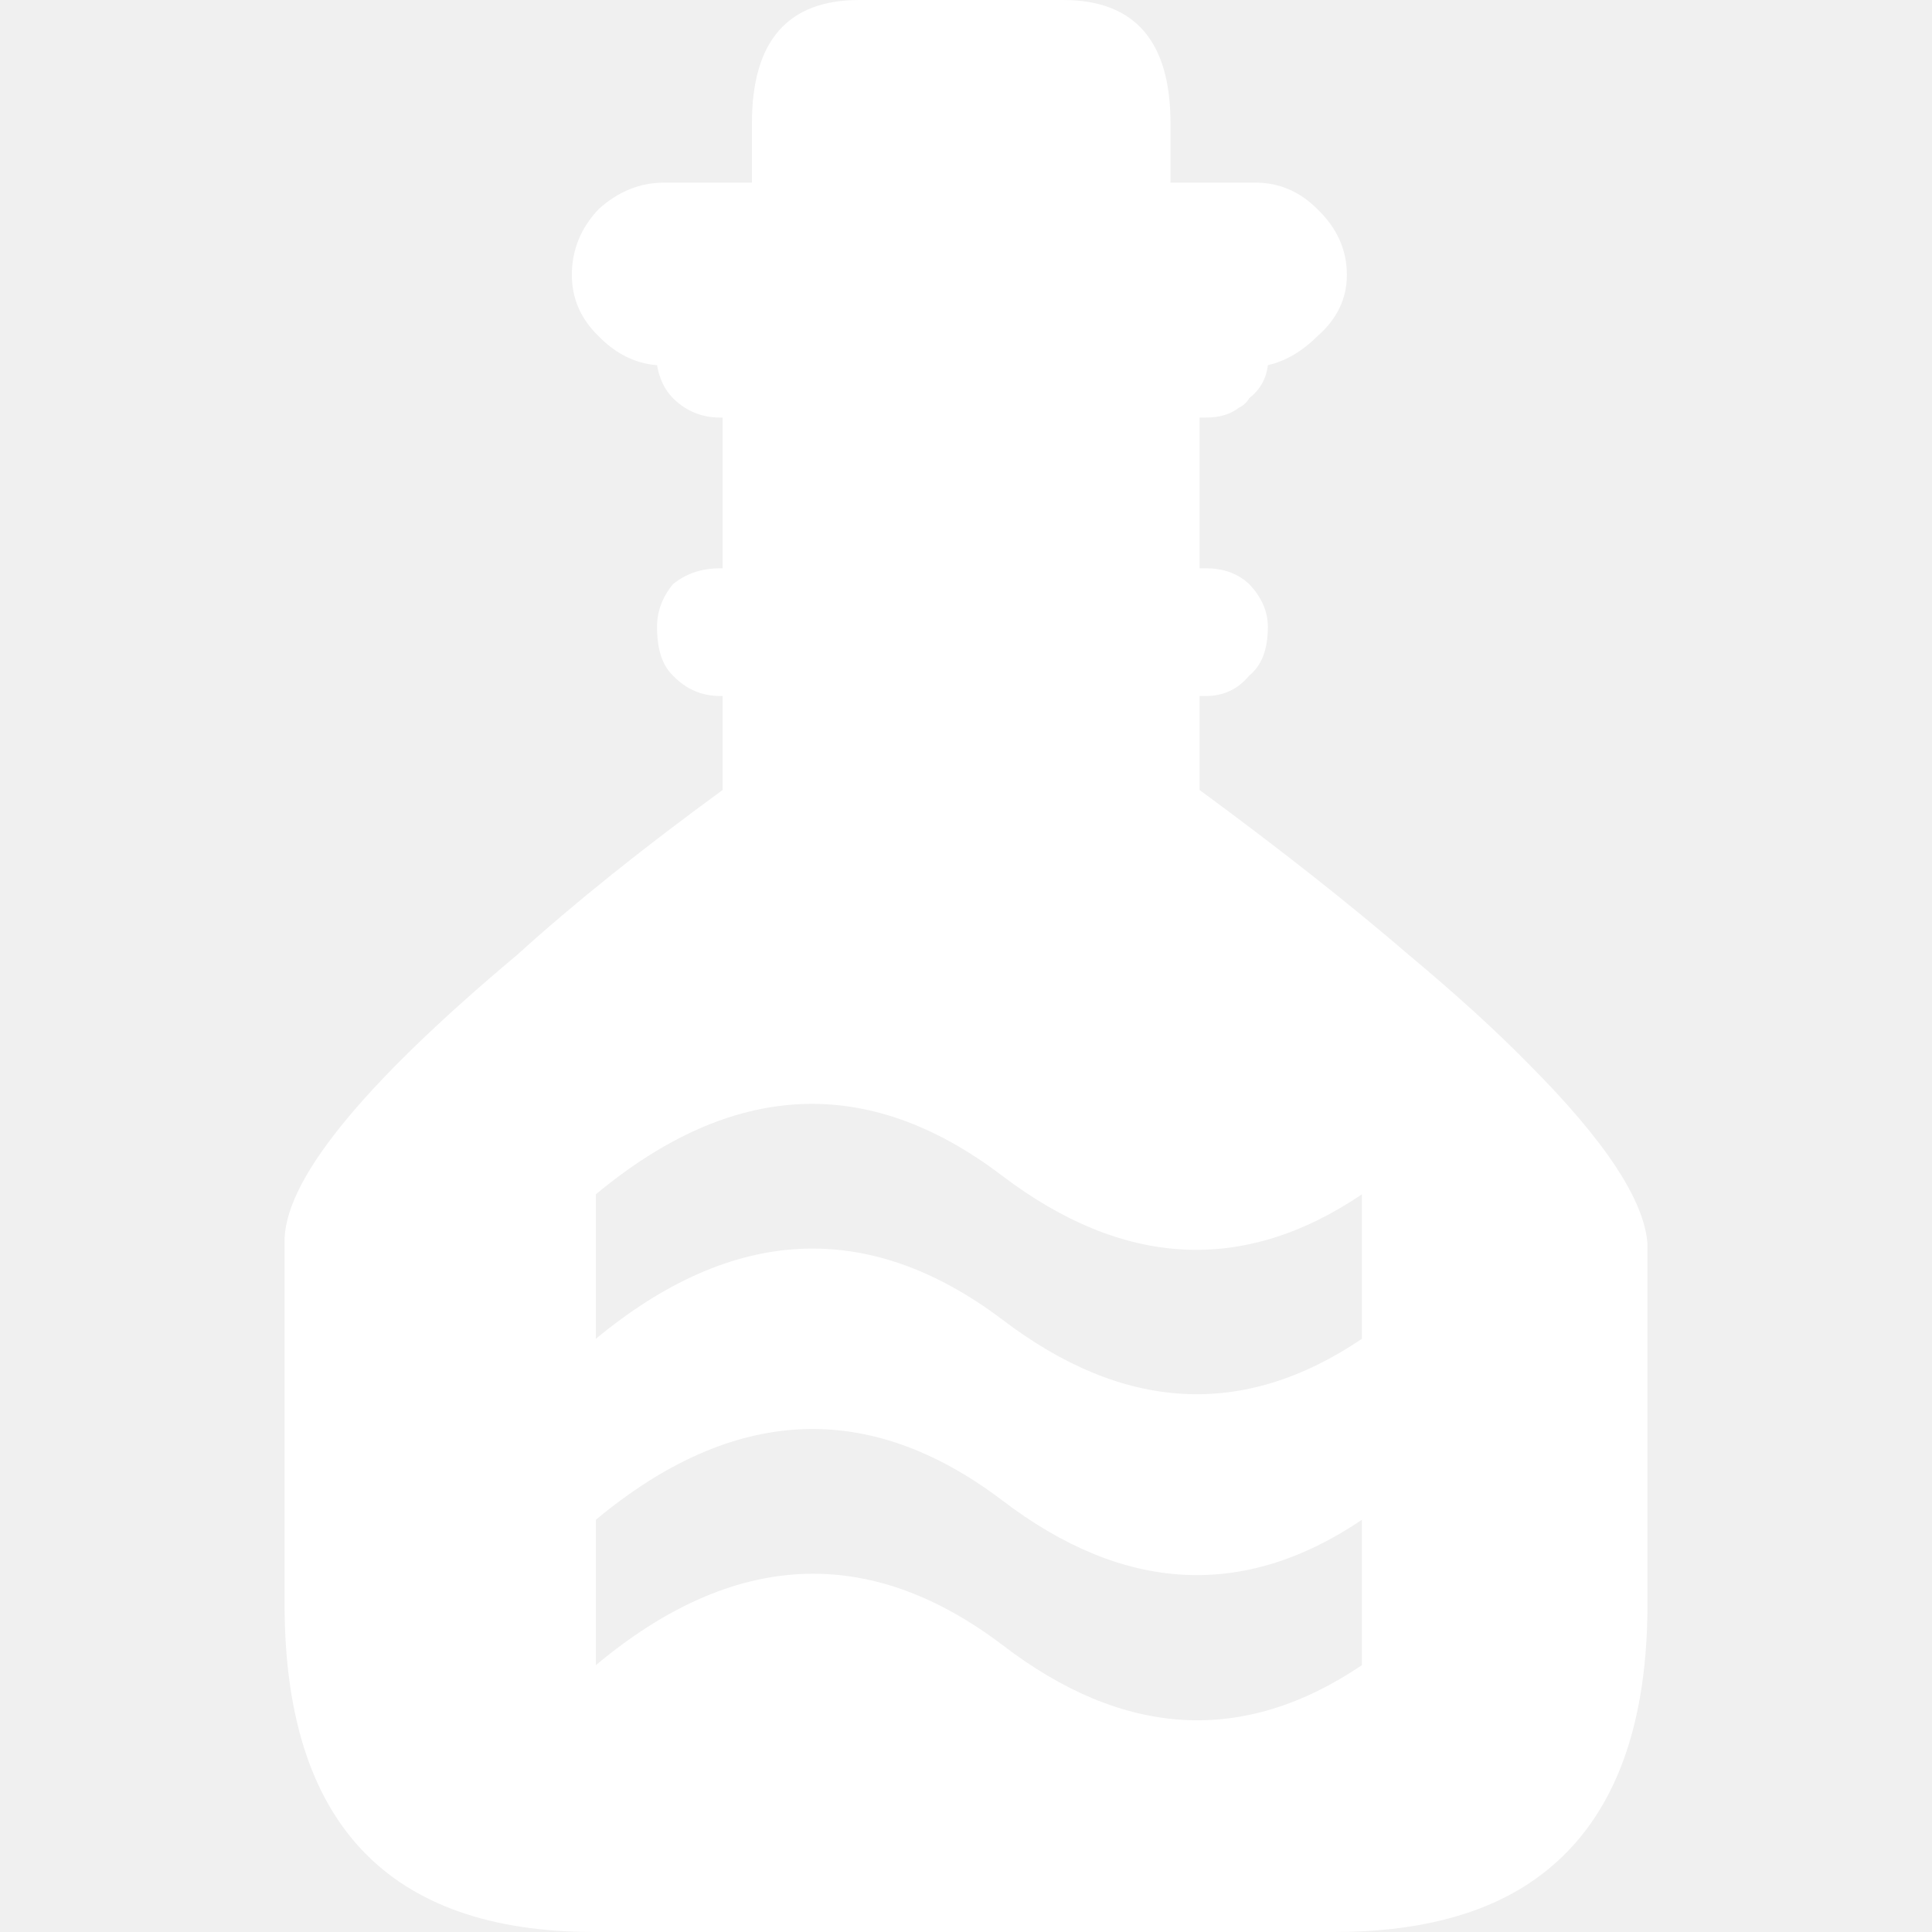
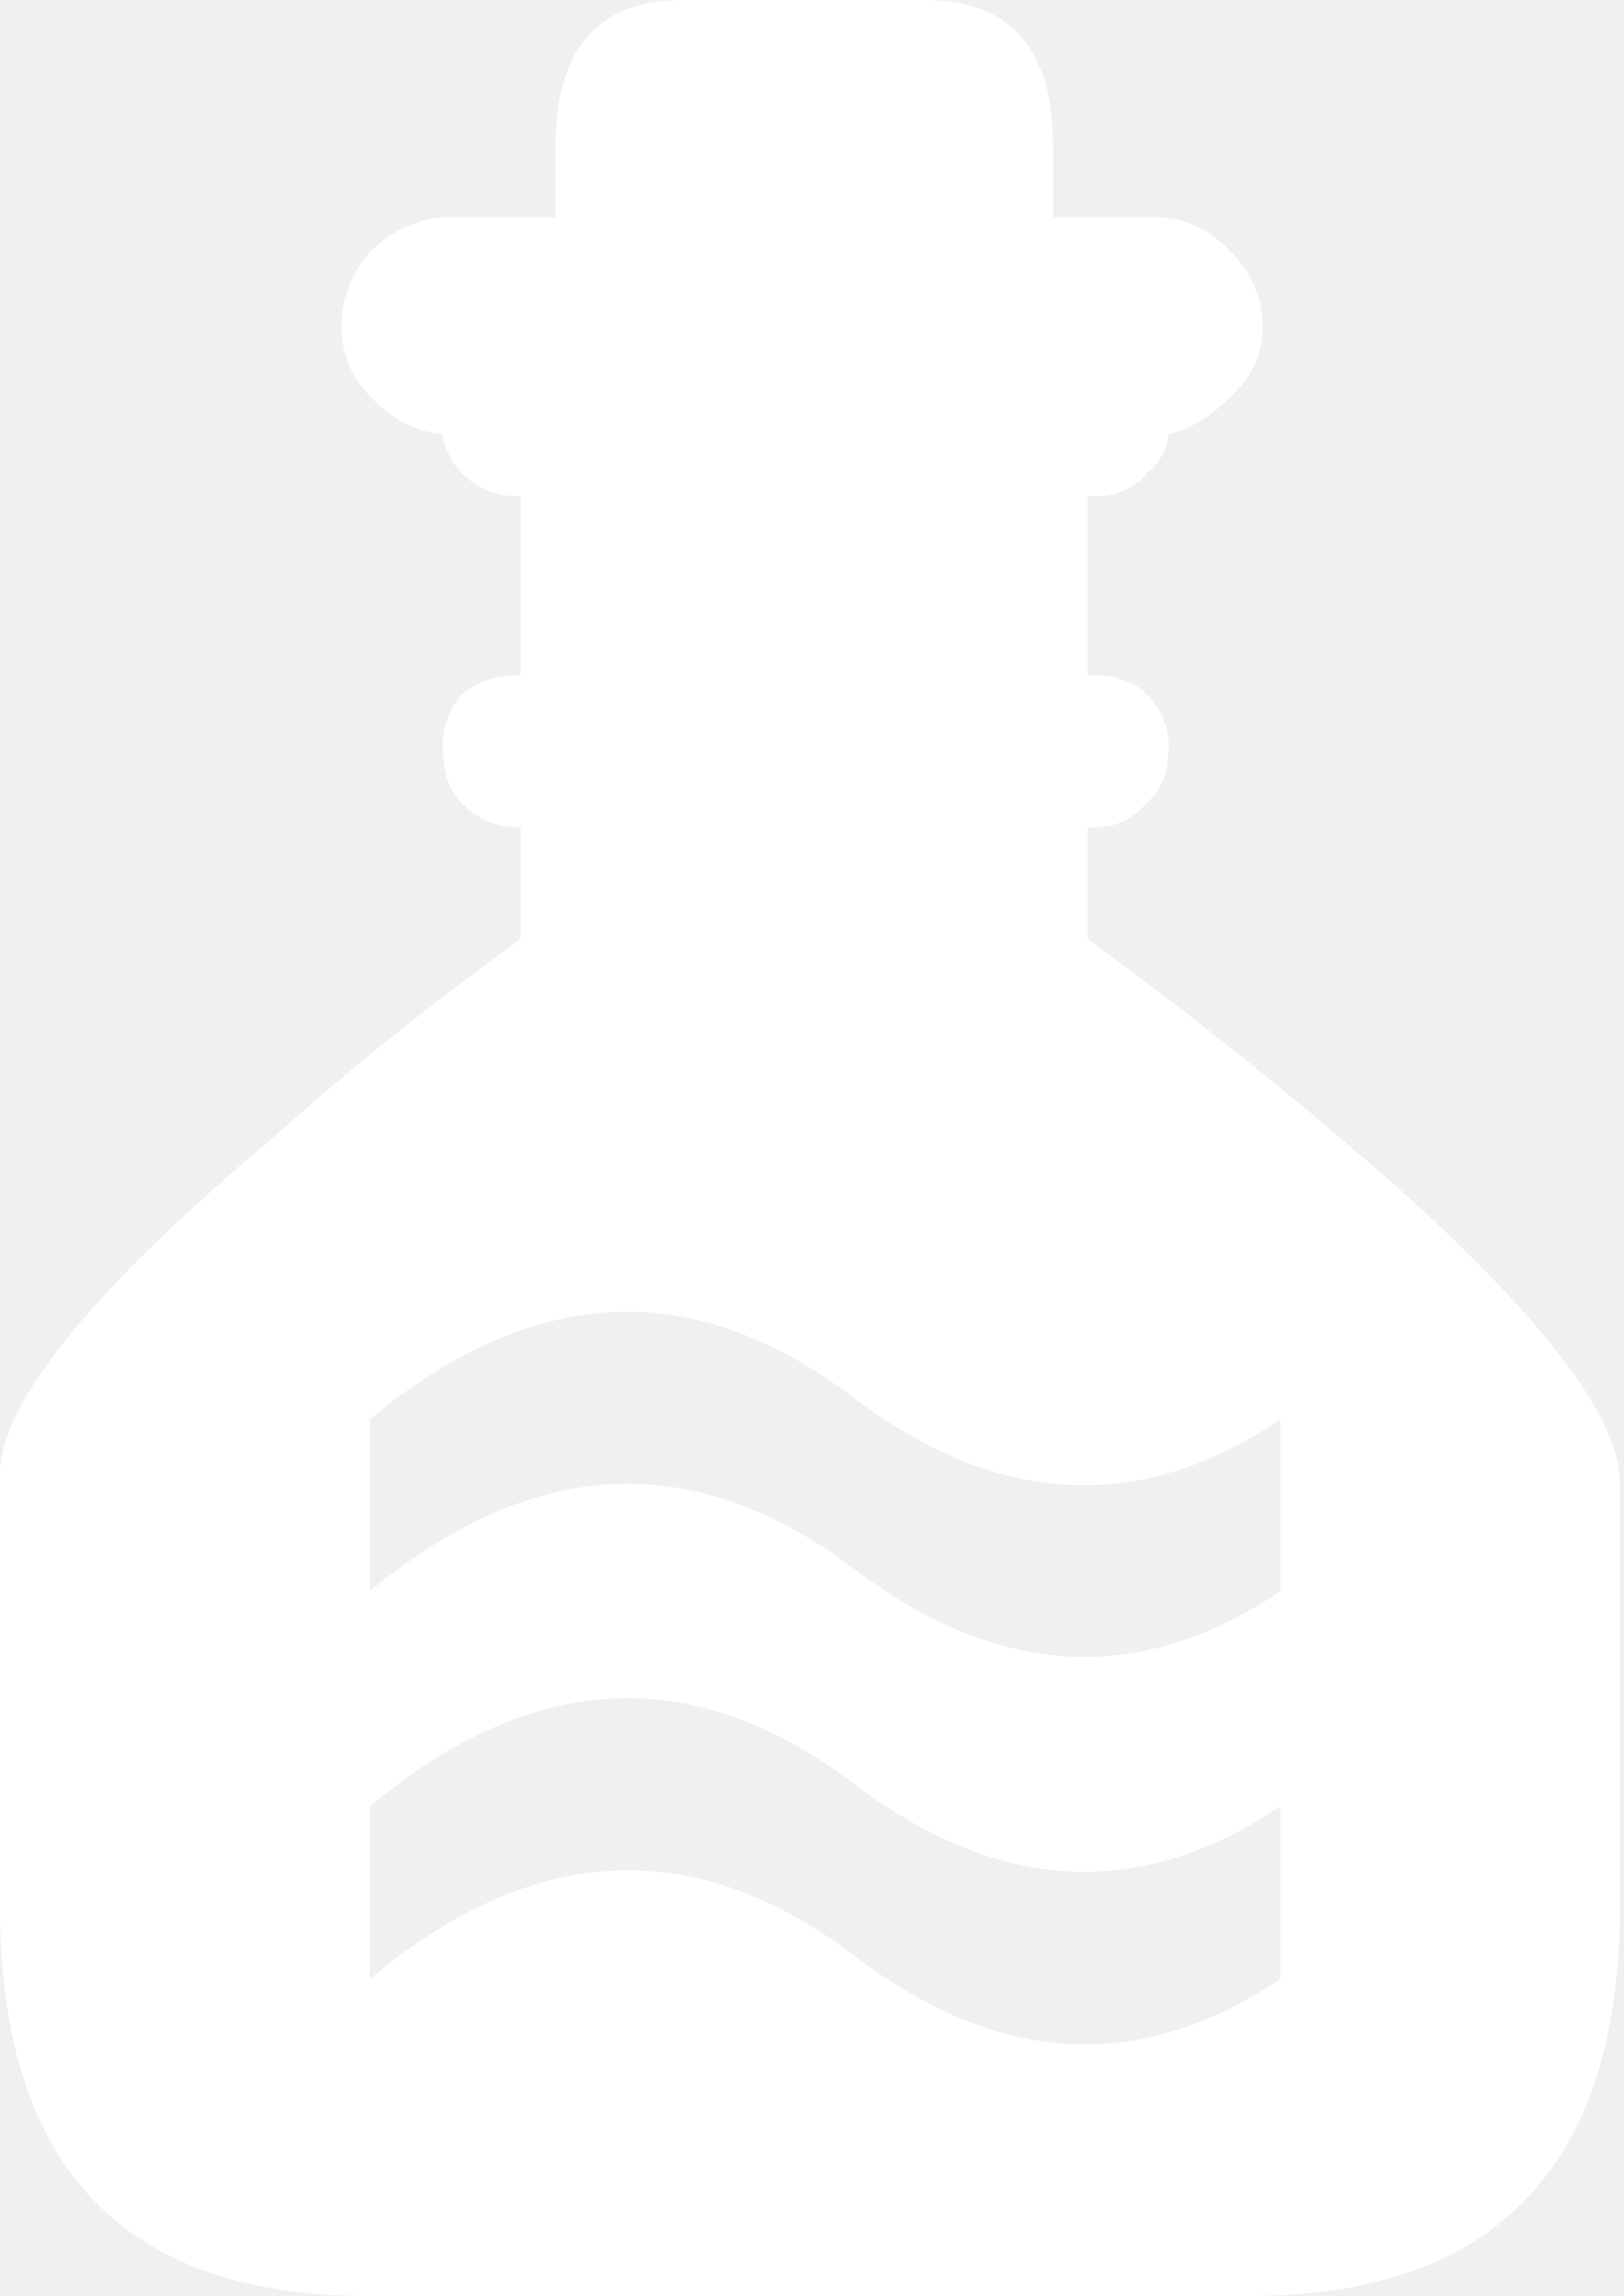
- <svg xmlns="http://www.w3.org/2000/svg" height="512" width="512" version="1.1" id="svg266">
-   <defs id="defs270" />
-   <g transform="matrix(0.5931762,0,0,0.5931762,47.26797,-14.85906)" id="g264">
-     <path d="m 186.5,558.65 v 64.55 q 91.95,-76.05 181.5,-8.7 81.55,62.2 160.75,8.7 V 558.65 Q 449.55,612.1 368,550.3 278.45,482.2 186.5,558.65 m 0,145.4 V 769 q 91.95,-76.85 181.5,-9.15 81.55,62.6 160.75,9.15 V 704.05 Q 449.55,757.5 368,695.3 278.45,627.55 186.5,704.05 M 656.35,580.8 v 160.85 q 0,90.3 -53.5,125.2 -32.9,21.35 -86.35,21.35 H 185.75 q -138.3,0 -138.3,-146.55 V 580.8 Q 45.9,540.05 151.3,451.7 188.9,417.6 243.15,378 v -42 h -1.2 q -12.25,0 -21,-9.15 -7.1,-6.7 -7.1,-21.75 0,-10.3 7.1,-19.05 8.75,-7.1 21,-7.1 h 1.2 V 211.6 h -1.2 q -12.25,0 -21,-8.7 -5.5,-5.55 -7.1,-14.7 -14.65,-1.15 -26.15,-13 -11.9,-11.5 -11.9,-27.35 0,-16.65 11.9,-29.3 13.1,-11.9 29.3,-11.9 h 39.25 V 80.1 q 0,-55.05 47.9,-55.05 h 91.1 q 48,0 48,55.05 v 26.55 h 38 q 15.85,0 27.7,11.9 13.1,12.65 13.1,29.3 0,15.85 -13.1,27.35 -10.3,10.25 -22.2,13 -1.1,9.15 -8.3,14.7 -1.55,2.8 -4.7,4.35 -5.6,4.35 -14.65,4.35 h -2.85 v 67.35 h 2.85 q 11.8,0 19.35,7.1 8.3,8.75 8.3,19.05 0,15.05 -8.3,21.75 Q 470.9,336 459.1,336 h -2.85 v 42 q 53.9,39.6 93.5,73.7 31.35,26.15 53.1,48.3 51.5,51.5 53.5,80.8" fill="#ffffff" fill-rule="evenodd" stroke="none" id="path262" />
+ <svg xmlns="http://www.w3.org/2000/svg" width="100%" height="100%" viewBox="0 0 362 512" version="1.1" xml:space="preserve" style="fill-rule:evenodd;clip-rule:evenodd;stroke-linejoin:round;stroke-miterlimit:2;">
+   <g transform="matrix(0.593176,0,0,0.593176,-28.1462,-14.8591)">
+     <path d="M186.5,558.65L186.5,623.2C247.8,572.5 308.3,569.6 368,614.5C422.367,655.967 475.95,658.867 528.75,623.2L528.75,558.65C475.95,594.283 422.367,591.5 368,550.3C308.3,504.9 247.8,507.683 186.5,558.65M186.5,704.05L186.5,769C247.8,717.767 308.3,714.717 368,759.85C422.367,801.583 475.95,804.633 528.75,769L528.75,704.05C475.95,739.683 422.367,736.767 368,695.3C308.3,650.133 247.8,653.05 186.5,704.05M656.35,580.8L656.35,741.65C656.35,801.85 638.517,843.583 602.85,866.85C580.917,881.083 552.133,888.2 516.5,888.2L185.75,888.2C93.55,888.2 47.45,839.35 47.45,741.65L47.45,580.8C46.417,553.633 81.033,510.6 151.3,451.7C176.367,428.967 206.983,404.4 243.15,378L243.15,336L241.95,336C233.783,336 226.783,332.95 220.95,326.85C216.217,322.383 213.85,315.133 213.85,305.1C213.85,298.233 216.217,291.883 220.95,286.05C226.783,281.317 233.783,278.95 241.95,278.95L243.15,278.95L243.15,211.6L241.95,211.6C233.783,211.6 226.783,208.7 220.95,202.9C217.283,199.2 214.917,194.3 213.85,188.2C204.083,187.433 195.367,183.1 187.7,175.2C179.767,167.533 175.8,158.417 175.8,147.85C175.8,136.75 179.767,126.983 187.7,118.55C196.433,110.617 206.2,106.65 217,106.65L256.25,106.65L256.25,80.1C256.25,43.4 272.217,25.05 304.15,25.05L395.25,25.05C427.25,25.05 443.25,43.4 443.25,80.1L443.25,106.65L481.25,106.65C491.817,106.65 501.05,110.617 508.95,118.55C517.683,126.983 522.05,136.75 522.05,147.85C522.05,158.417 517.683,167.533 508.95,175.2C502.083,182.033 494.683,186.367 486.75,188.2C486.017,194.3 483.25,199.2 478.45,202.9C477.417,204.767 475.85,206.217 473.75,207.25C470.017,210.15 465.133,211.6 459.1,211.6L456.25,211.6L456.25,278.95L459.1,278.95C466.967,278.95 473.417,281.317 478.45,286.05C483.983,291.883 486.75,298.233 486.75,305.1C486.75,315.133 483.983,322.383 478.45,326.85C473.417,332.95 466.967,336 459.1,336L456.25,336L456.25,378C492.183,404.4 523.35,428.967 549.75,451.7C570.65,469.133 588.35,485.233 602.85,500C637.183,534.333 655.017,561.267 656.35,580.8" style="fill:white;" />
  </g>
</svg>
